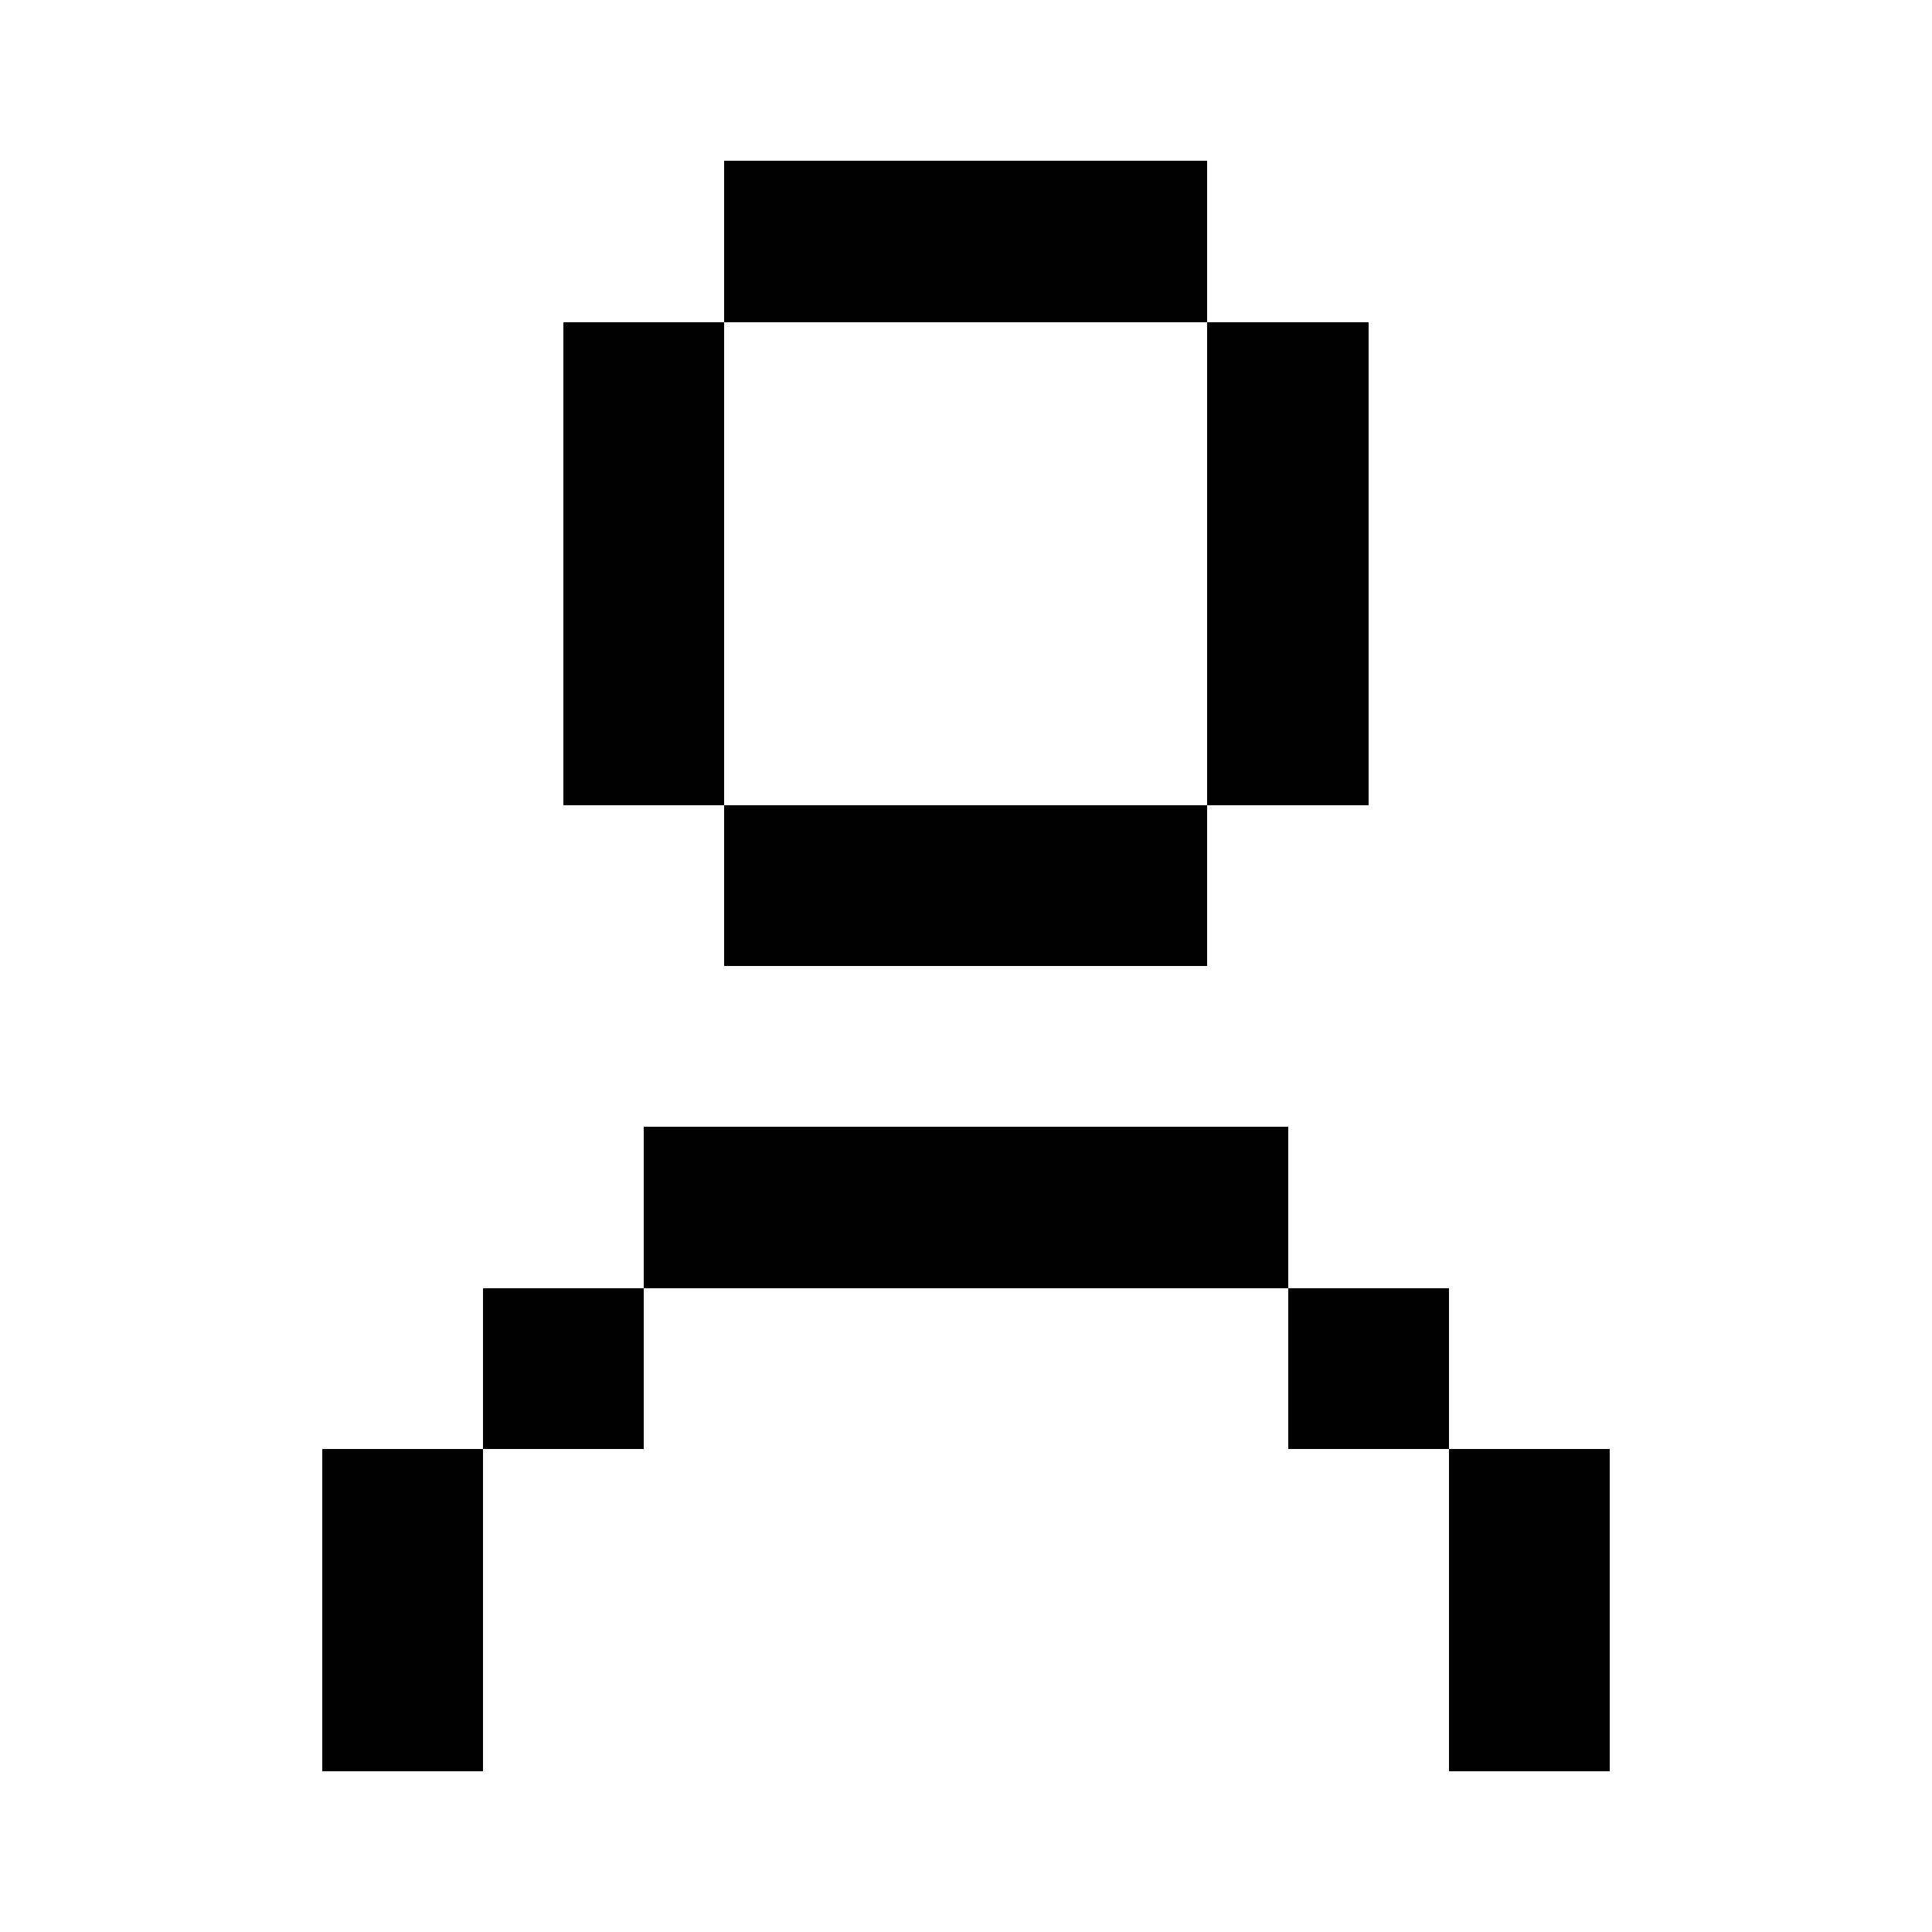
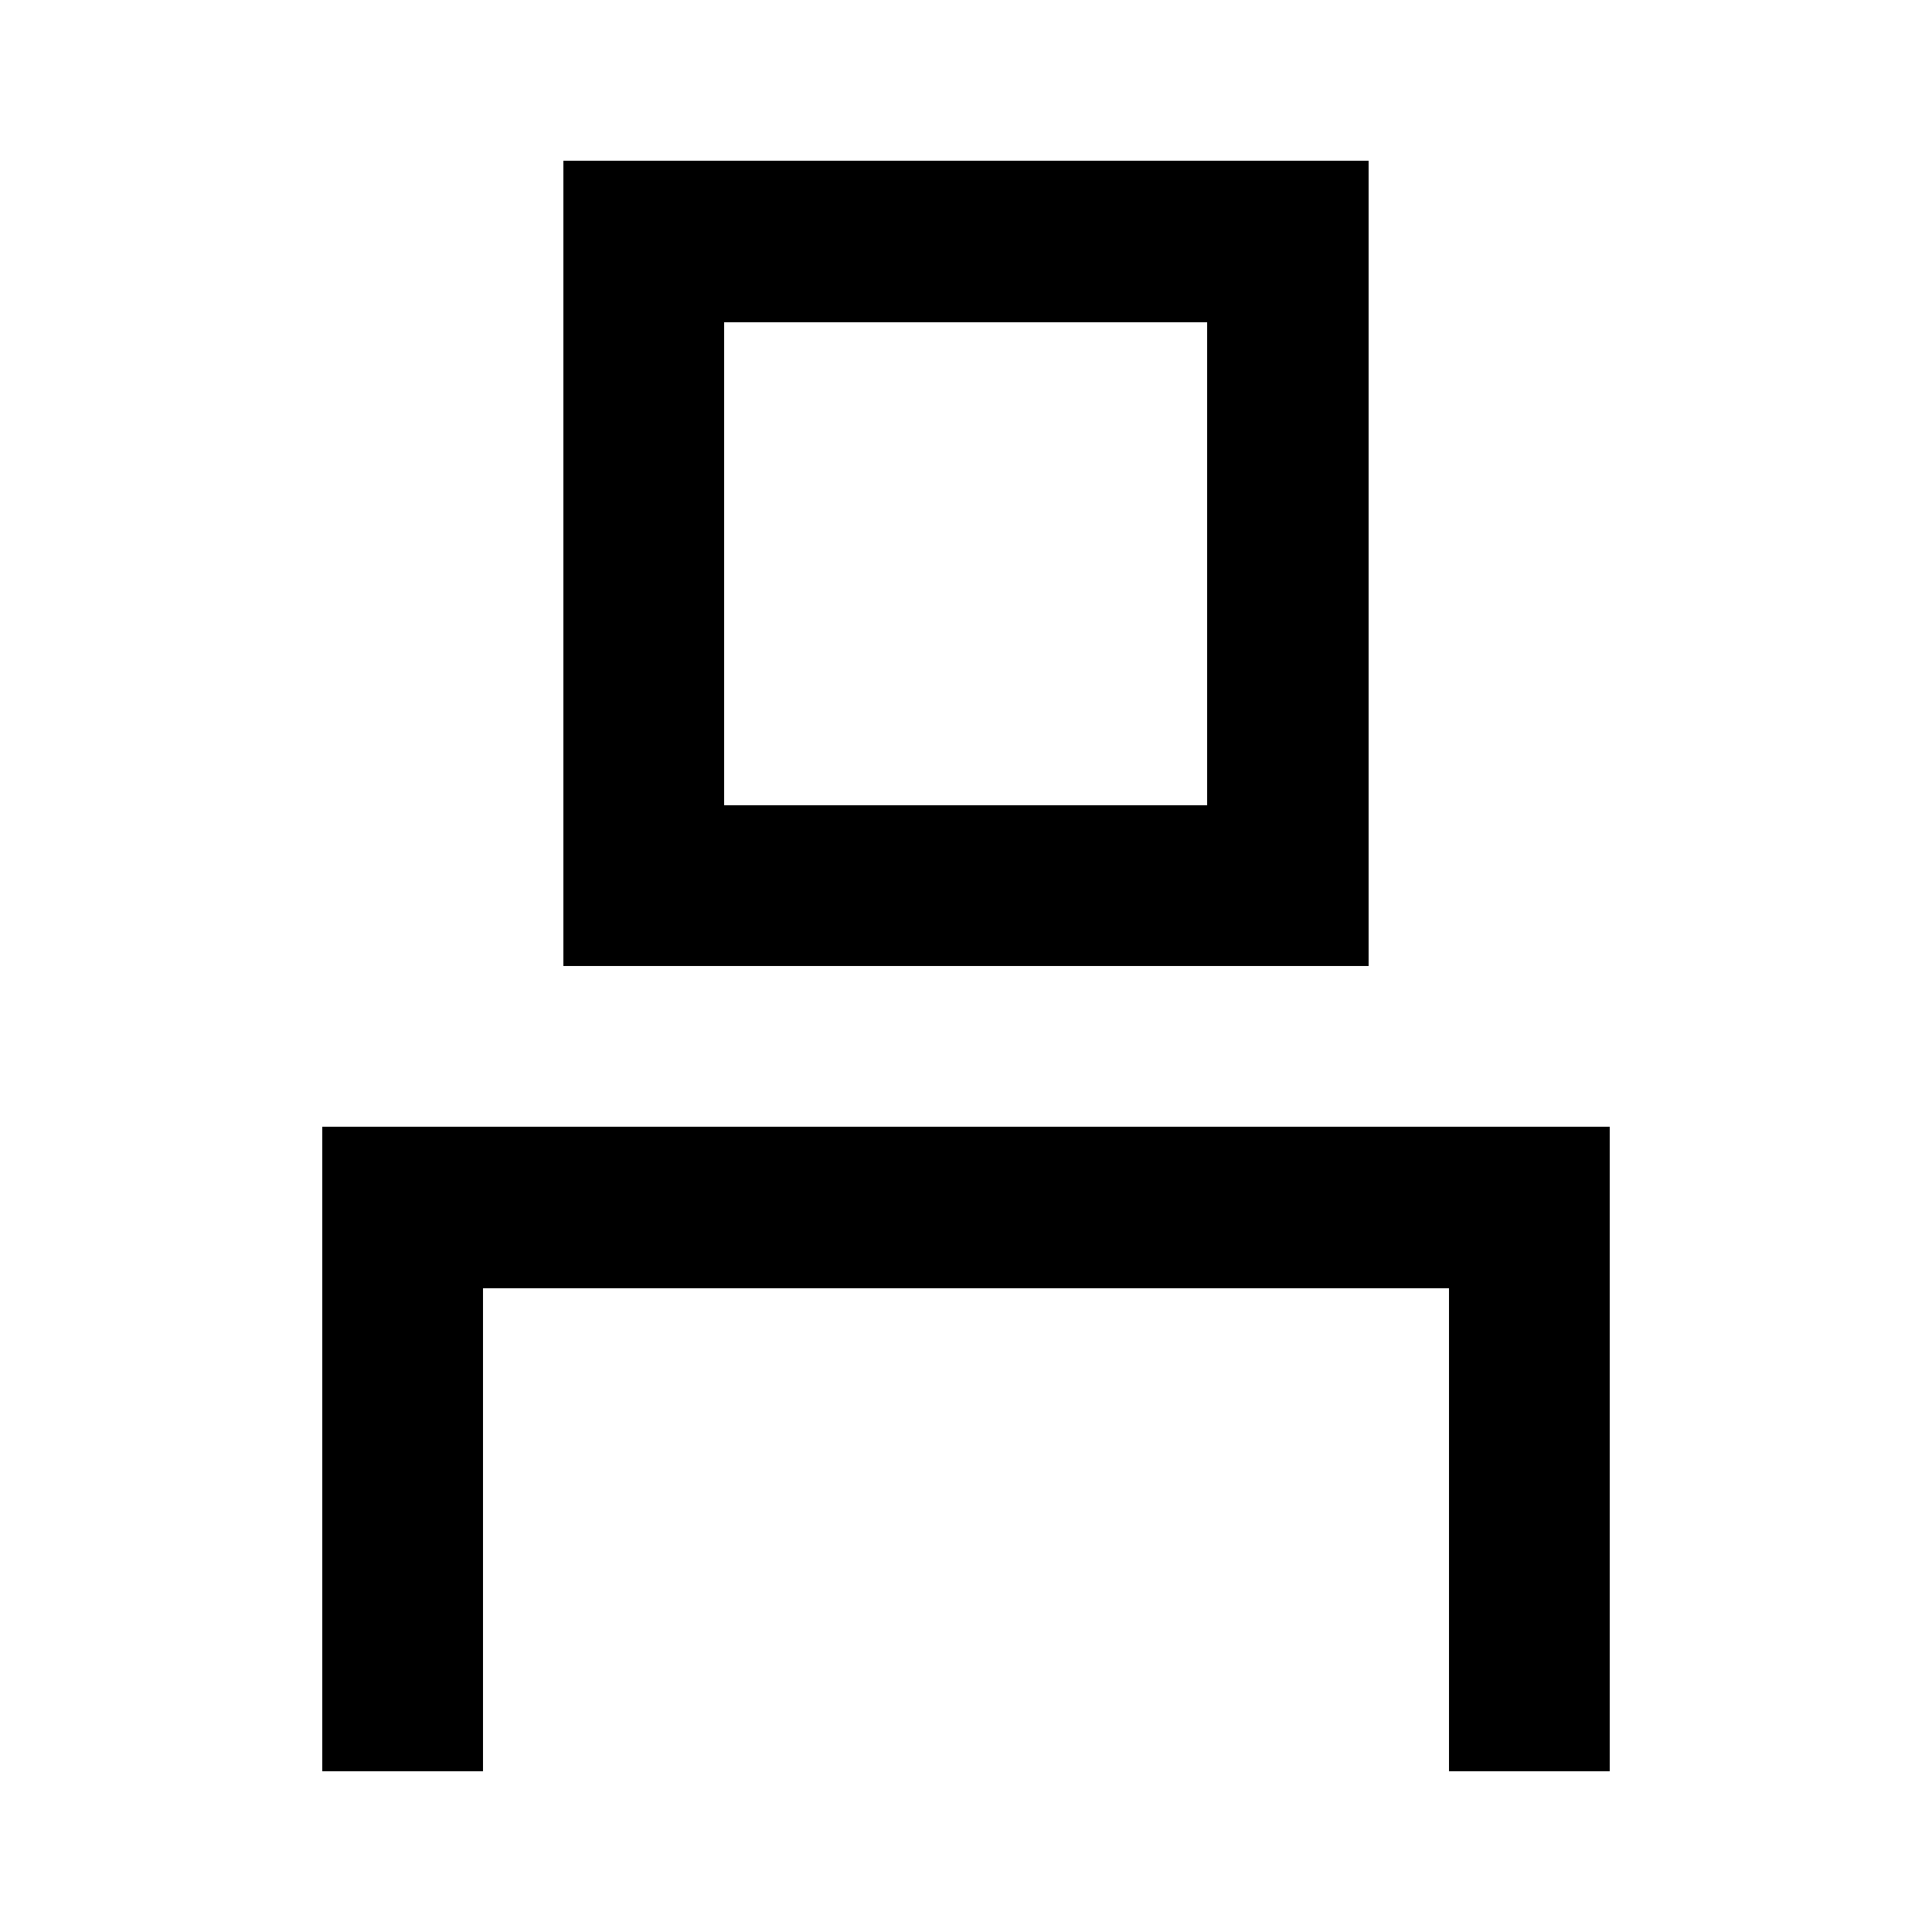
<svg xmlns="http://www.w3.org/2000/svg" shape-rendering="crispEdges" width="24" height="24" fill="currentColor" viewBox="0 0 24 24">
-   <path d="M9 2h6v2H9zm0 8h6v2H9zm6-6h2v6h-2zM7 4h2v6H7zM4 18h2v4H4zm14 0h2v4h-2zM8 14h8v2H8zm-2 2h2v2H6zm10 0h2v2h-2z" />
+   <path d="M7 2h10v2H7zm0 8h10v2H7zm8-6h2v6h-2zM7 4h2v6H7zM4 14h2v8H4zm14 0h2v8h-2zM6 14h12v2H6z" />
</svg>
